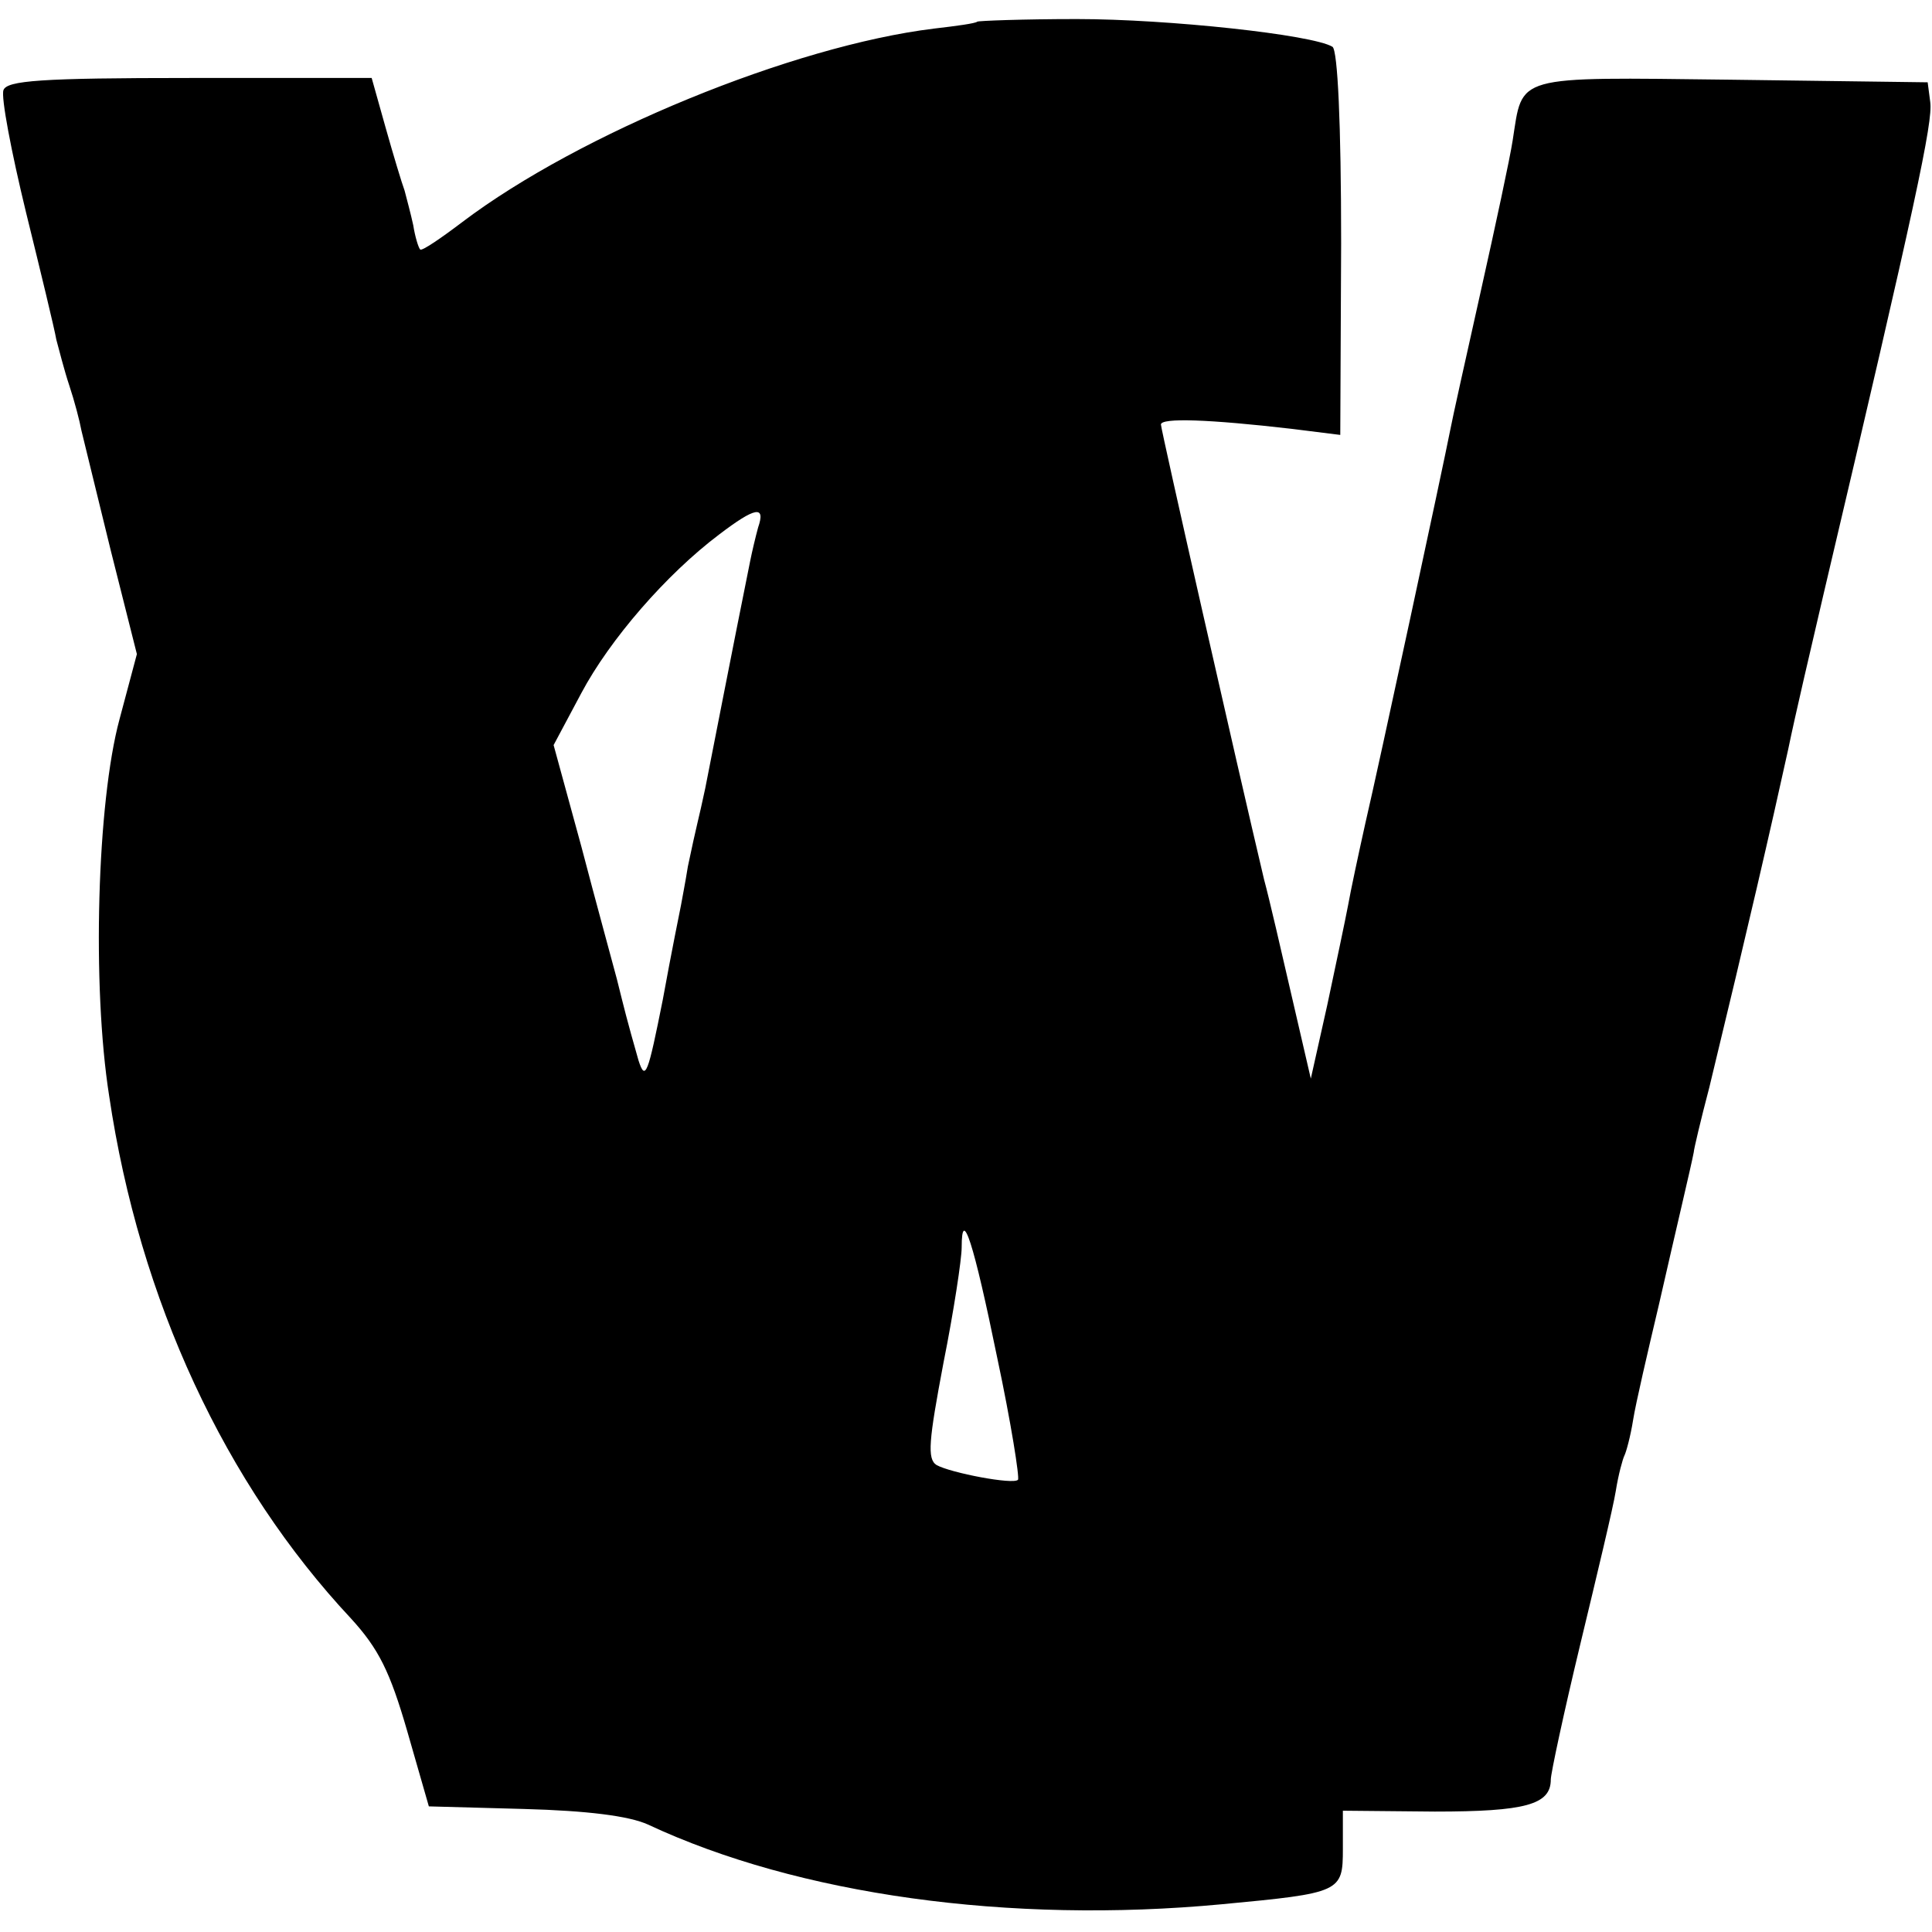
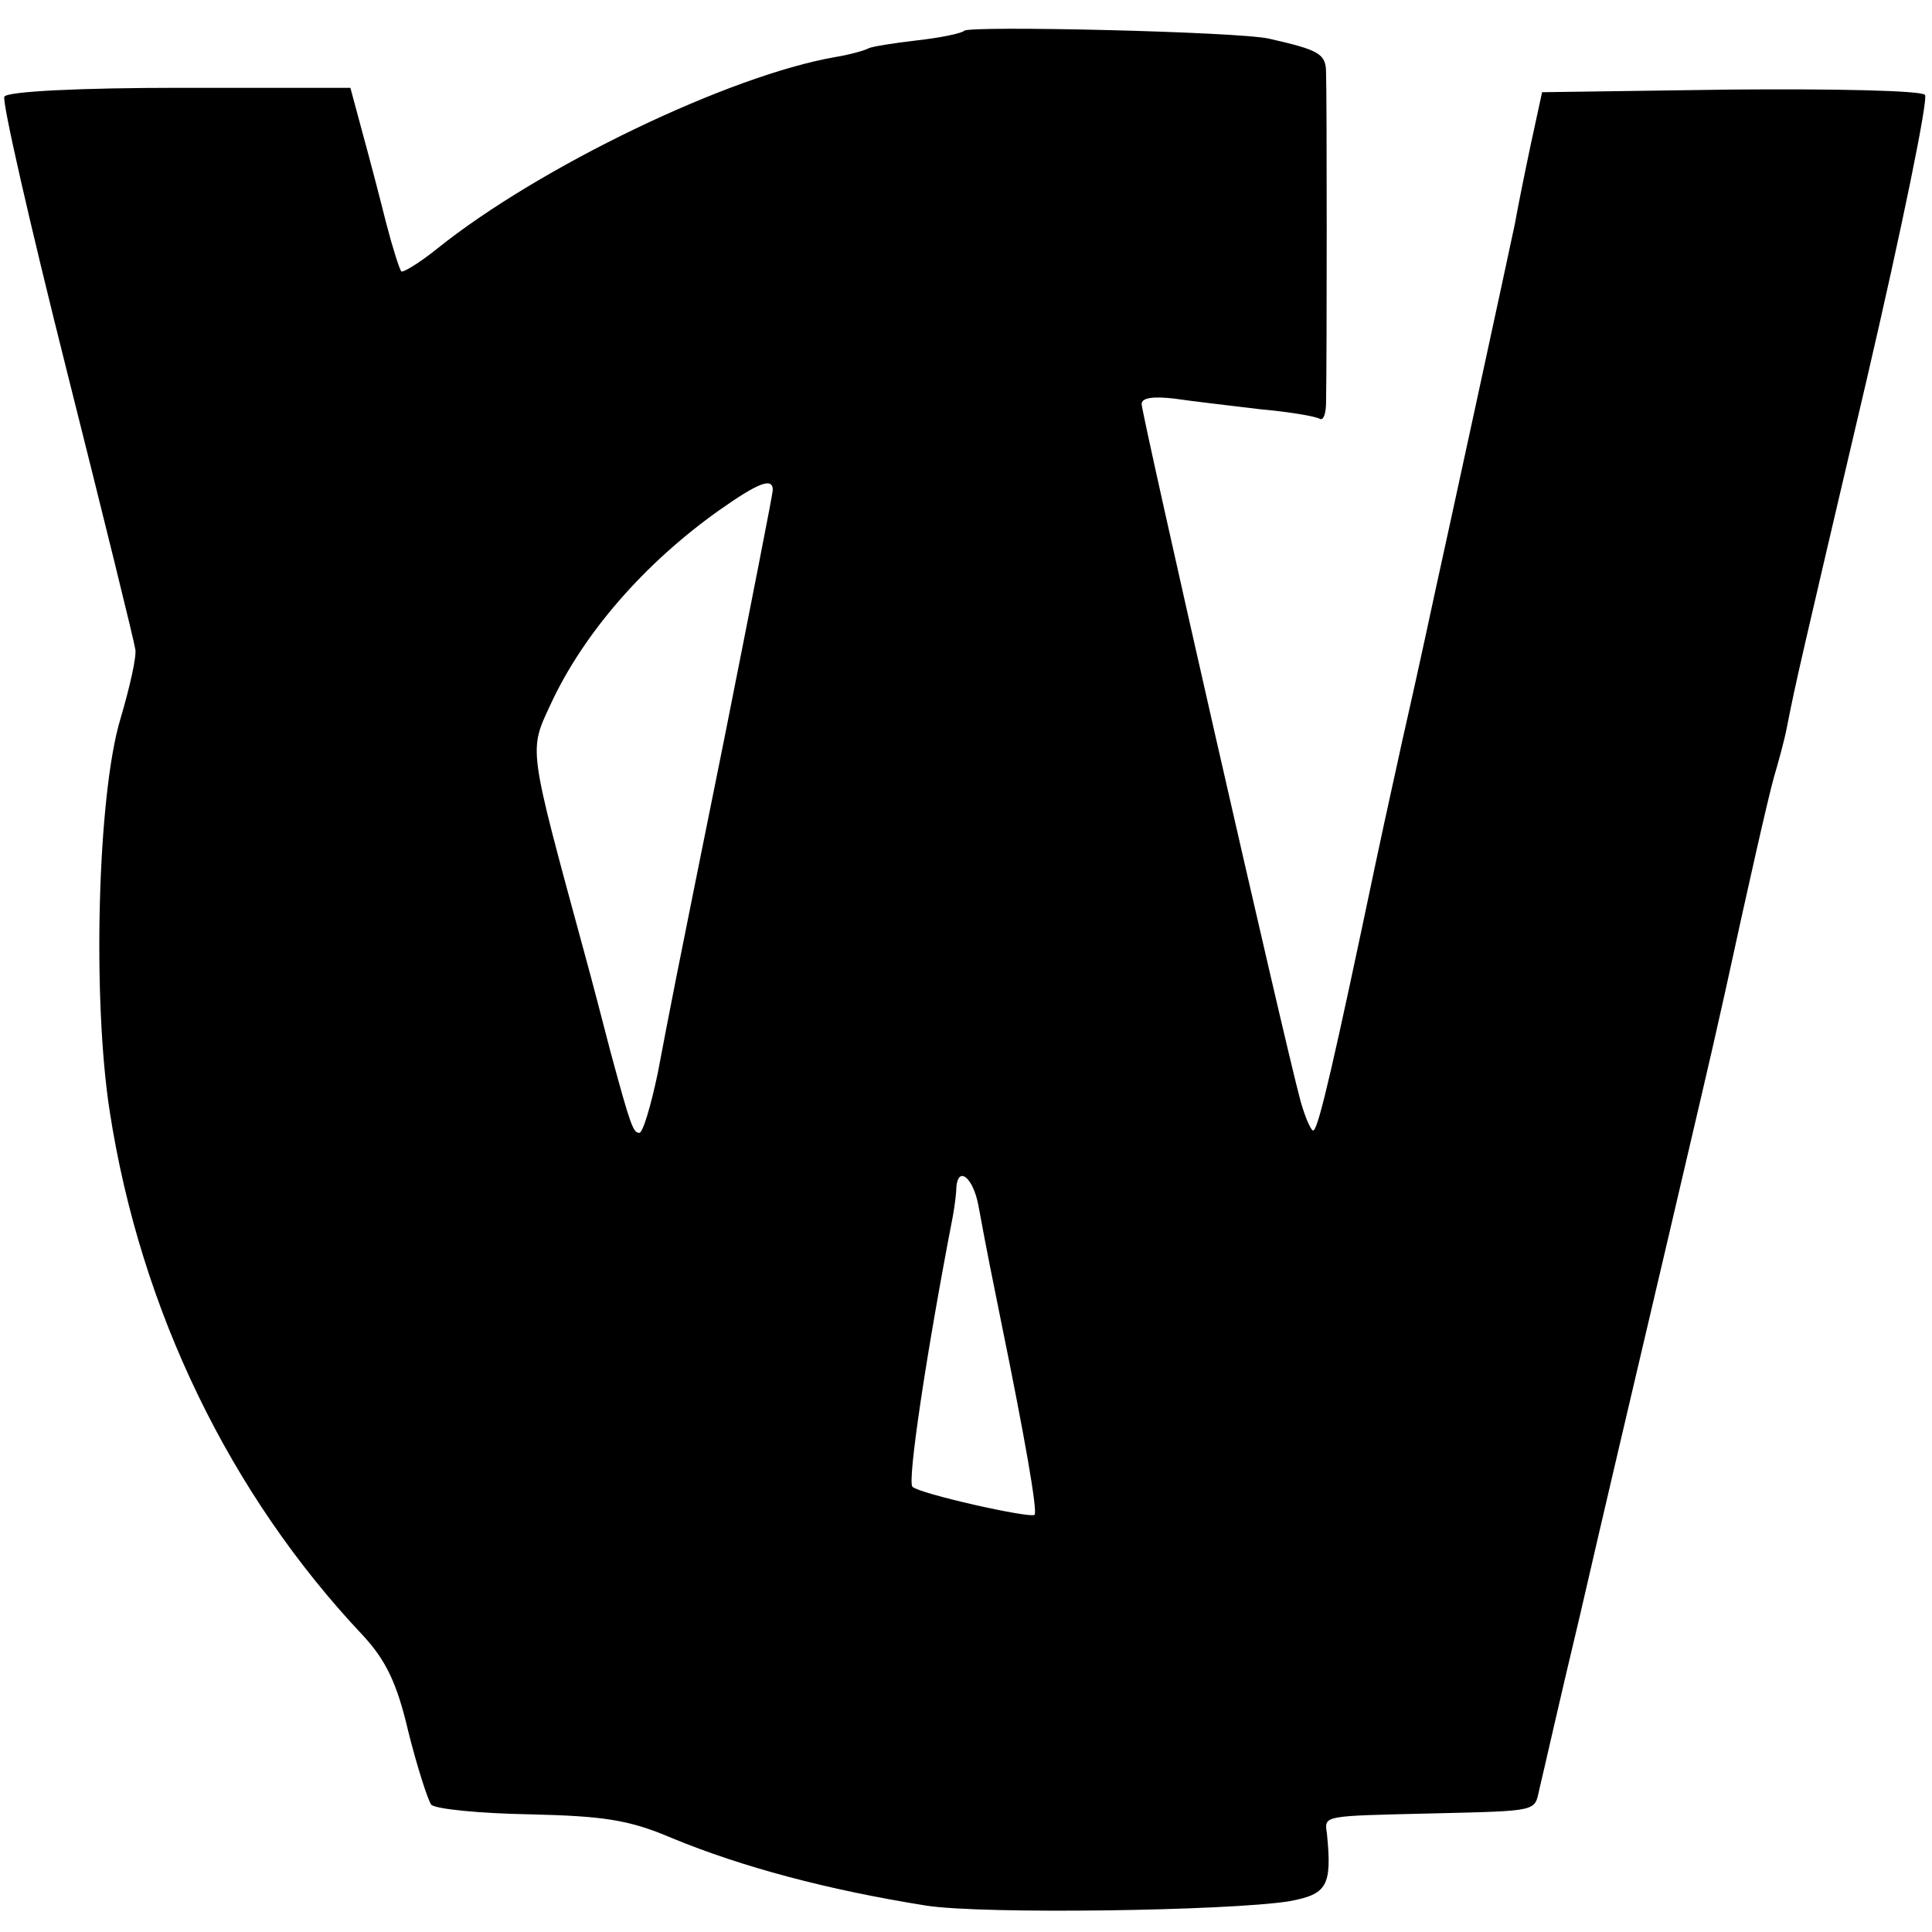
- <svg xmlns="http://www.w3.org/2000/svg" version="1.0" width="223pt" height="223pt" viewBox="0 0 223 223" preserveAspectRatio="xMidYMid meet">
-   <g transform="translate(0,223) scale(0.1,-0.1)" fill="#000000" stroke="none">
-     <path d="M1128 2205 c-2 -2 -24 -5 -50 -8 -163 -20 -409 -121 -544 -223 -25 -19 -47 -34 -49 -32 -2 2 -6 15 -8 28 -3 14 -8 32 -10 40 -3 8 -13 41 -22 73 l-16 57 -210 0 c-172 0 -211 -3 -215 -14 -3 -8 9 -71 26 -141 17 -69 33 -135 35 -147 3 -11 9 -35 15 -53 6 -18 12 -41 14 -52 3 -12 18 -74 34 -139 l30 -119 -20 -75 c-26 -96 -32 -308 -12 -435 35 -236 134 -448 279 -603 32 -35 45 -61 65 -130 l25 -87 110 -3 c73 -2 121 -8 143 -18 173 -81 417 -115 662 -92 138 13 140 14 140 64 l0 44 106 -1 c105 0 134 8 134 37 0 7 15 77 34 156 19 79 38 158 41 177 3 19 8 37 10 41 2 4 7 22 10 41 3 19 17 79 30 134 20 88 37 159 40 175 0 3 8 37 18 75 45 186 71 299 91 390 8 39 27 120 41 180 107 454 126 544 123 567 l-3 23 -227 3 c-253 3 -240 6 -252 -70 -3 -20 -20 -99 -37 -175 -17 -76 -33 -148 -35 -159 -8 -41 -83 -390 -98 -454 -8 -36 -17 -78 -20 -95 -3 -16 -14 -68 -24 -115 l-19 -85 -22 95 c-12 52 -26 113 -32 135 -31 131 -119 519 -119 525 0 8 56 6 151 -5 l56 -7 1 221 c0 139 -4 223 -10 227 -23 14 -190 32 -295 32 -62 0 -114 -2 -115 -3z m-253 -584 c-3 -11 -7 -28 -9 -38 -20 -99 -48 -243 -52 -263 -3 -14 -7 -32 -9 -40 -2 -8 -7 -31 -11 -50 -3 -19 -7 -39 -8 -45 -1 -5 -11 -54 -21 -109 -17 -85 -20 -95 -28 -70 -14 49 -16 58 -25 94 -5 19 -24 88 -41 153 l-32 117 32 60 c33 62 98 137 159 183 42 32 54 34 45 8z m276 -958 c16 -75 26 -139 24 -141 -5 -6 -78 8 -94 17 -11 7 -9 28 8 118 12 60 21 120 21 133 0 49 14 5 41 -127z" />
+ <svg xmlns="http://www.w3.org/2000/svg" version="1.0" width="220pt" height="220pt" viewBox="0 0 220 220" preserveAspectRatio="xMidYMid meet">
+   <g transform="translate(0,220) scale(0.1,-0.1)" fill="#000000" stroke="none">
+     <path d="M1098 2165 c-3 -3 -27 -8 -54 -11 -26 -3 -51 -7 -55 -9 -3 -2 -20 -7 -38 -10 -121 -21 -337 -125 -453 -218 -21 -17 -40 -28 -41 -26 -2 2 -10 27 -17 54 -7 28 -19 74 -27 103 l-14 52 -194 0 c-113 0 -196 -4 -200 -10 -3 -5 29 -145 71 -312 42 -167 77 -309 78 -317 2 -7 -6 -43 -17 -80 -26 -87 -32 -319 -12 -447 35 -226 137 -436 288 -596 26 -28 39 -54 52 -110 10 -40 22 -77 26 -83 5 -5 55 -10 112 -11 84 -2 113 -6 162 -27 80 -33 177 -59 290 -77 65 -10 343 -6 413 5 43 8 49 17 43 77 -3 21 -6 20 119 23 124 3 117 2 123 28 3 12 23 101 46 197 22 96 66 283 97 415 31 132 58 248 60 258 2 9 6 27 9 40 25 115 48 217 55 242 5 17 12 42 15 58 10 51 15 72 90 392 41 176 71 323 67 327 -5 5 -105 7 -222 6 l-214 -3 -13 -60 c-7 -33 -15 -73 -18 -90 -6 -29 -83 -384 -90 -415 -1 -5 -22 -102 -30 -137 -3 -13 -7 -31 -9 -40 -2 -10 -16 -72 -30 -138 -47 -224 -64 -297 -70 -302 -2 -3 -9 12 -15 33 -19 70 -181 782 -181 794 0 7 13 9 38 6 20 -3 64 -8 97 -12 33 -3 63 -8 68 -11 4 -2 7 6 7 19 1 46 1 354 0 375 0 22 -8 26 -65 39 -36 8 -340 15 -347 9z m-218 -523 c0 -4 -25 -131 -55 -282 -63 -312 -59 -293 -76 -382 -8 -38 -17 -68 -21 -68 -7 0 -10 8 -33 93 -8 31 -21 81 -29 110 -65 239 -64 231 -39 285 37 80 106 160 192 221 44 31 61 38 61 23z m234 -814 c11 -60 16 -83 26 -133 26 -127 42 -217 38 -220 -6 -4 -131 24 -139 32 -6 6 16 153 46 308 2 11 4 26 4 33 2 25 19 11 25 -20z" />
  </g>
</svg>
